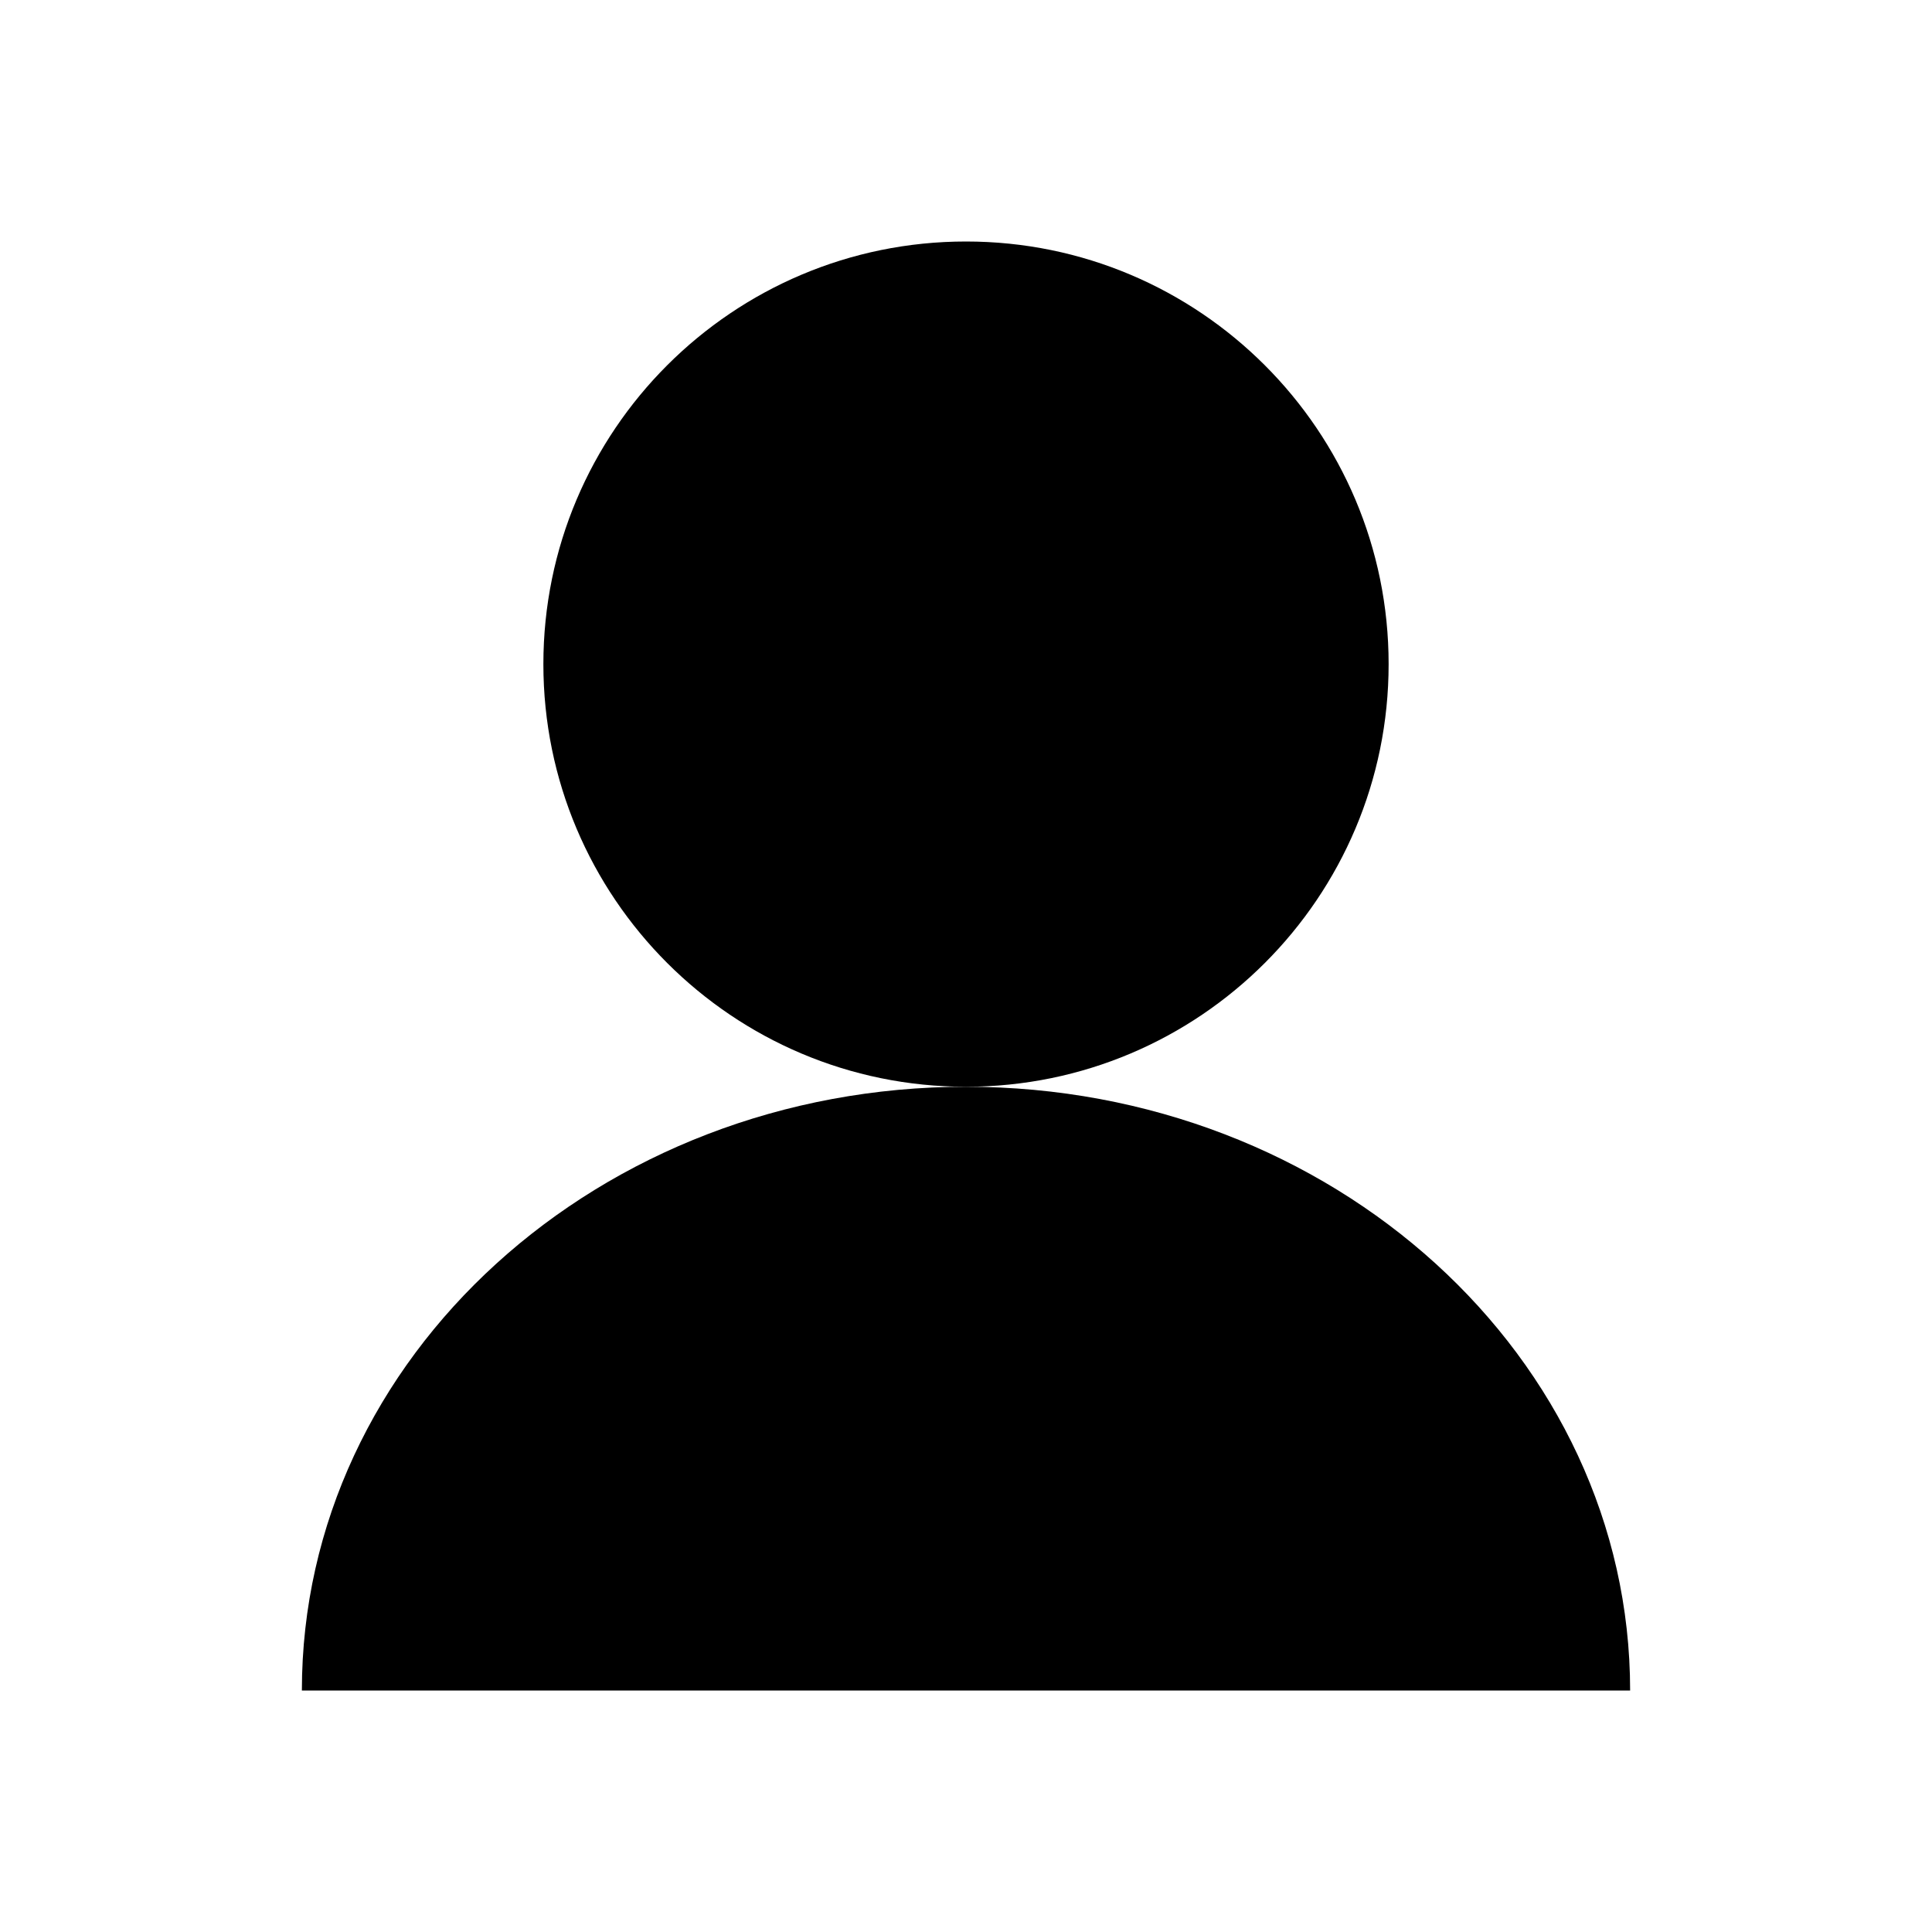
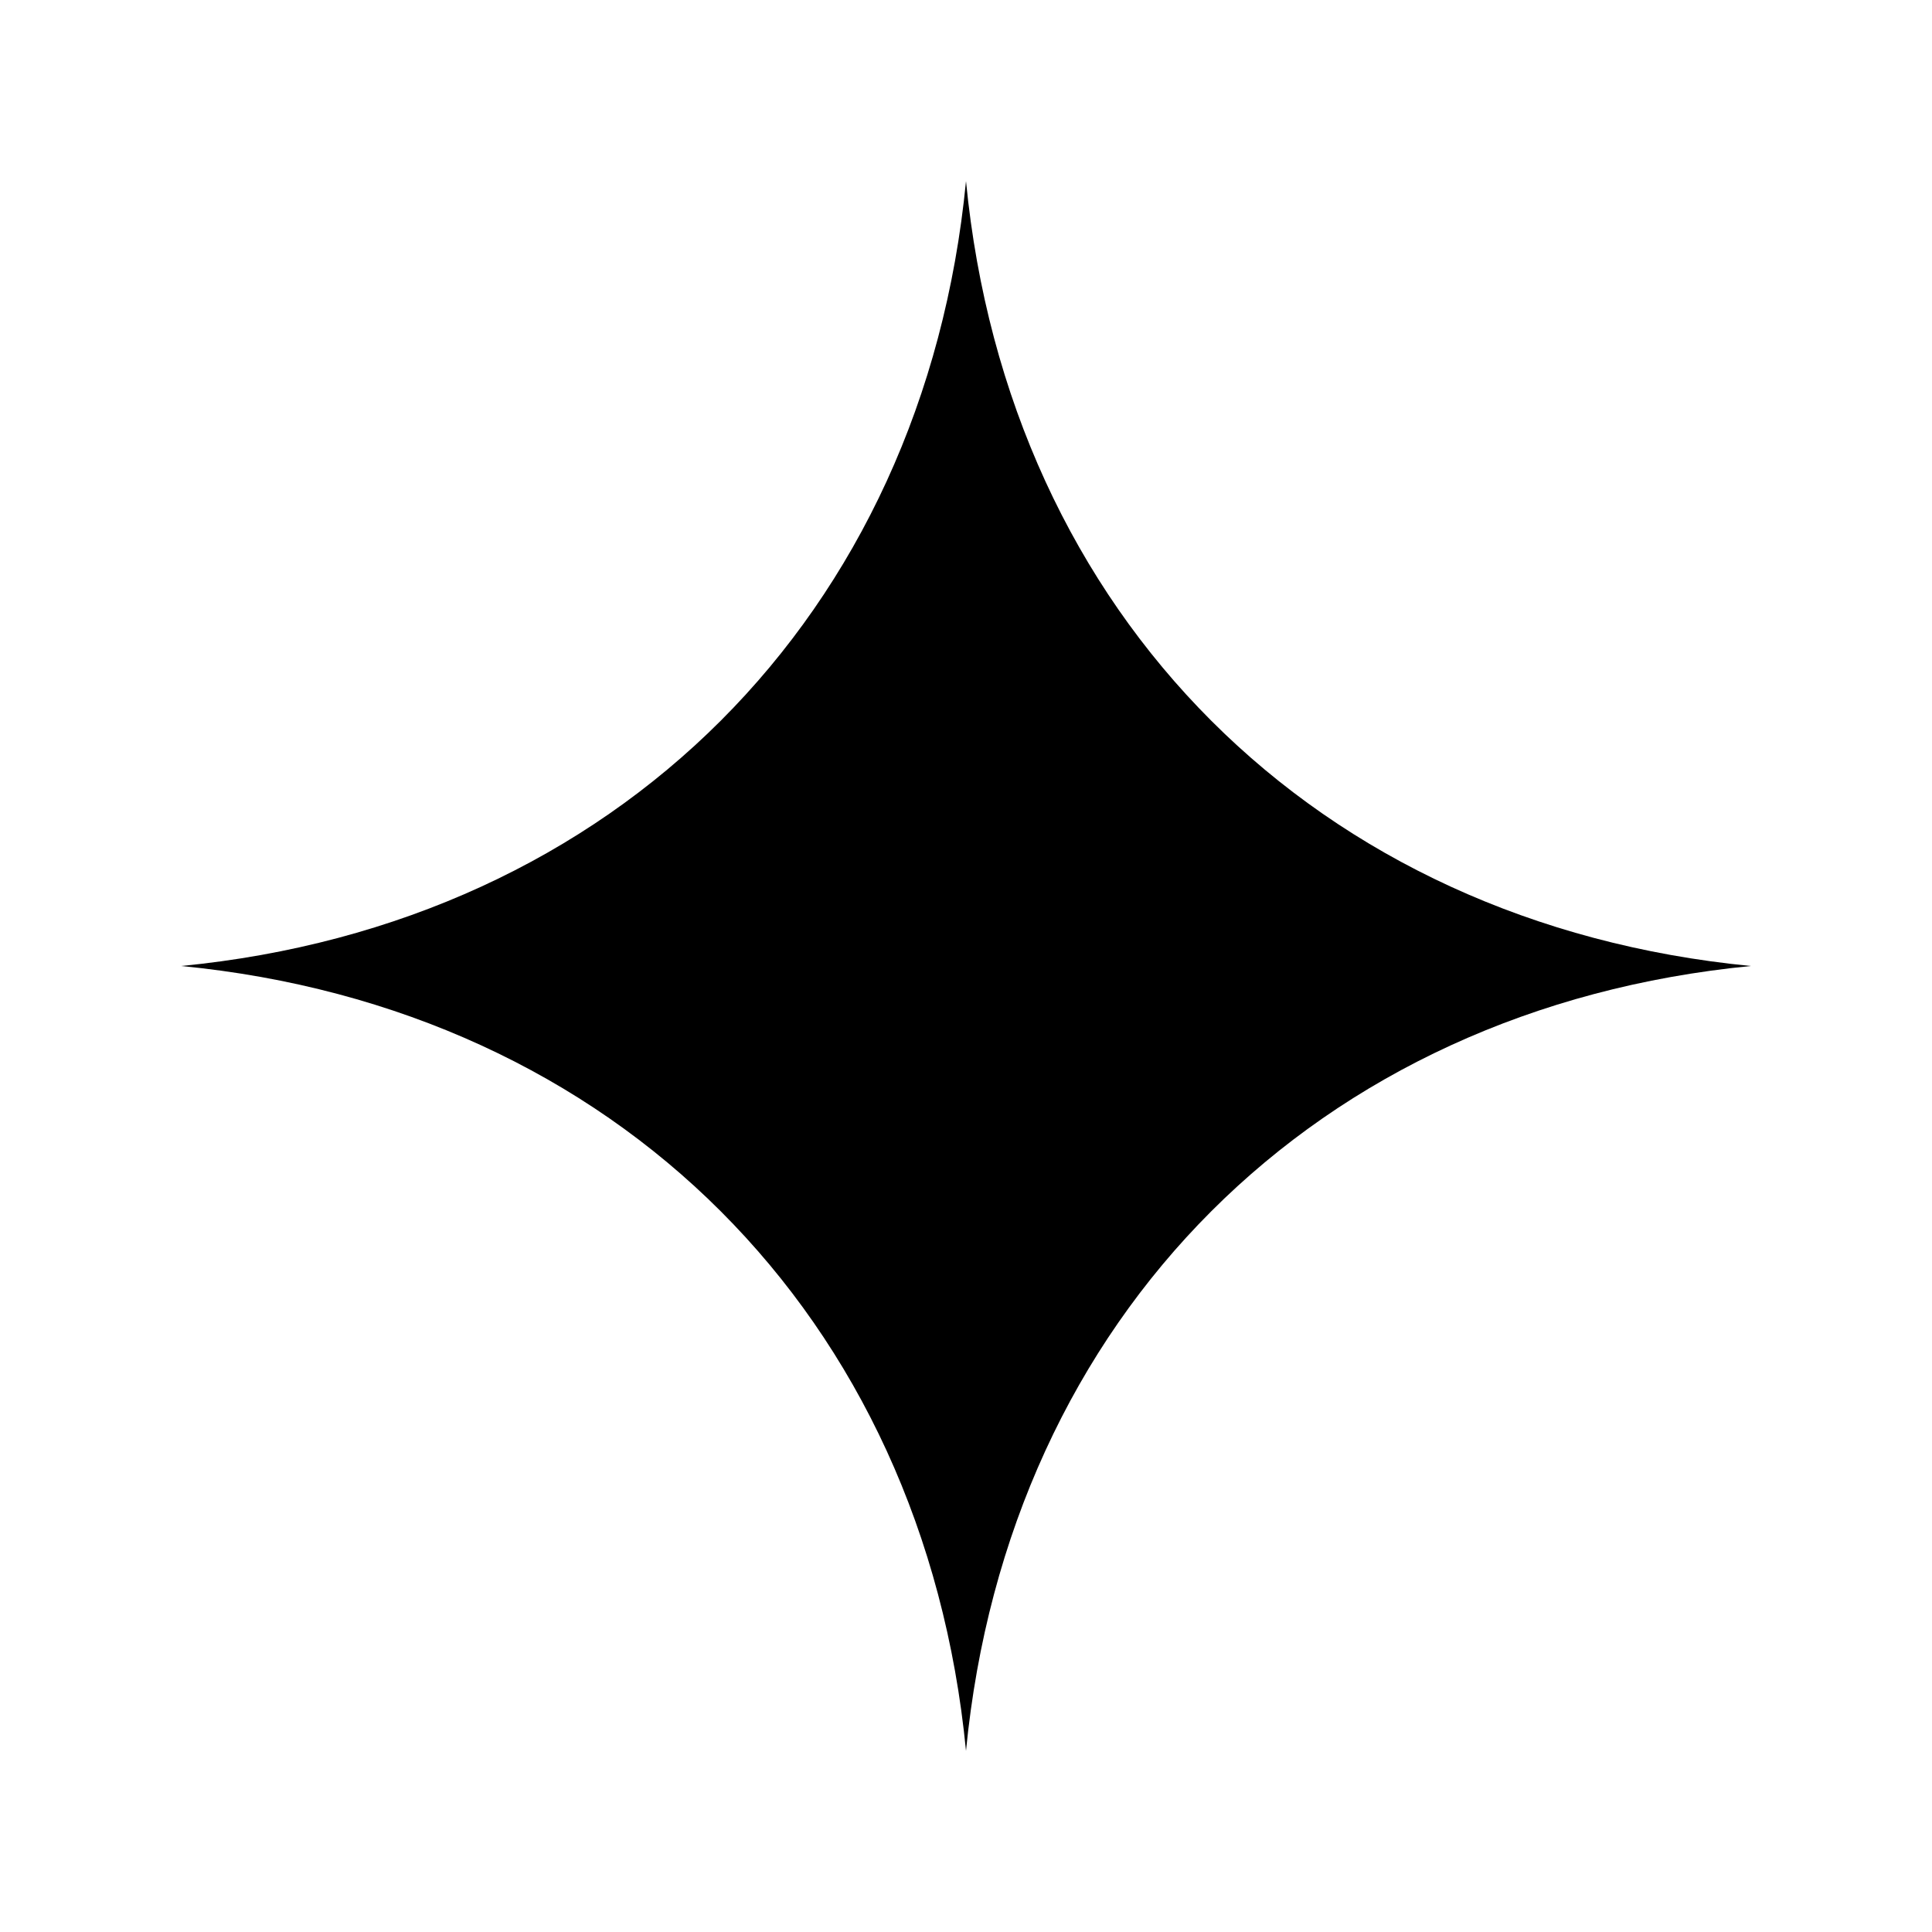
- <svg xmlns="http://www.w3.org/2000/svg" viewBox="0 0 16 16">
-   <circle cx="8" cy="5.5" r="3.5" fill="currentColor" />
-   <path d="M2.5 14c0-2.761 2.462-5 5.5-5s5.5 2.239 5.5 5H2.5z" fill="currentColor" />
+ <svg xmlns="http://www.w3.org/2000/svg" width="16" height="16" viewBox="0 0 16 16">
+   <path d="M8 1.5c.35 3.6 2.9 6.15 6.5 6.5-3.6.35-6.15 2.9-6.5 6.5-.35-3.6-2.9-6.15-6.5-6.5 3.6-.35 6.15-2.9 6.5-6.5z" fill="currentColor" />
</svg>
